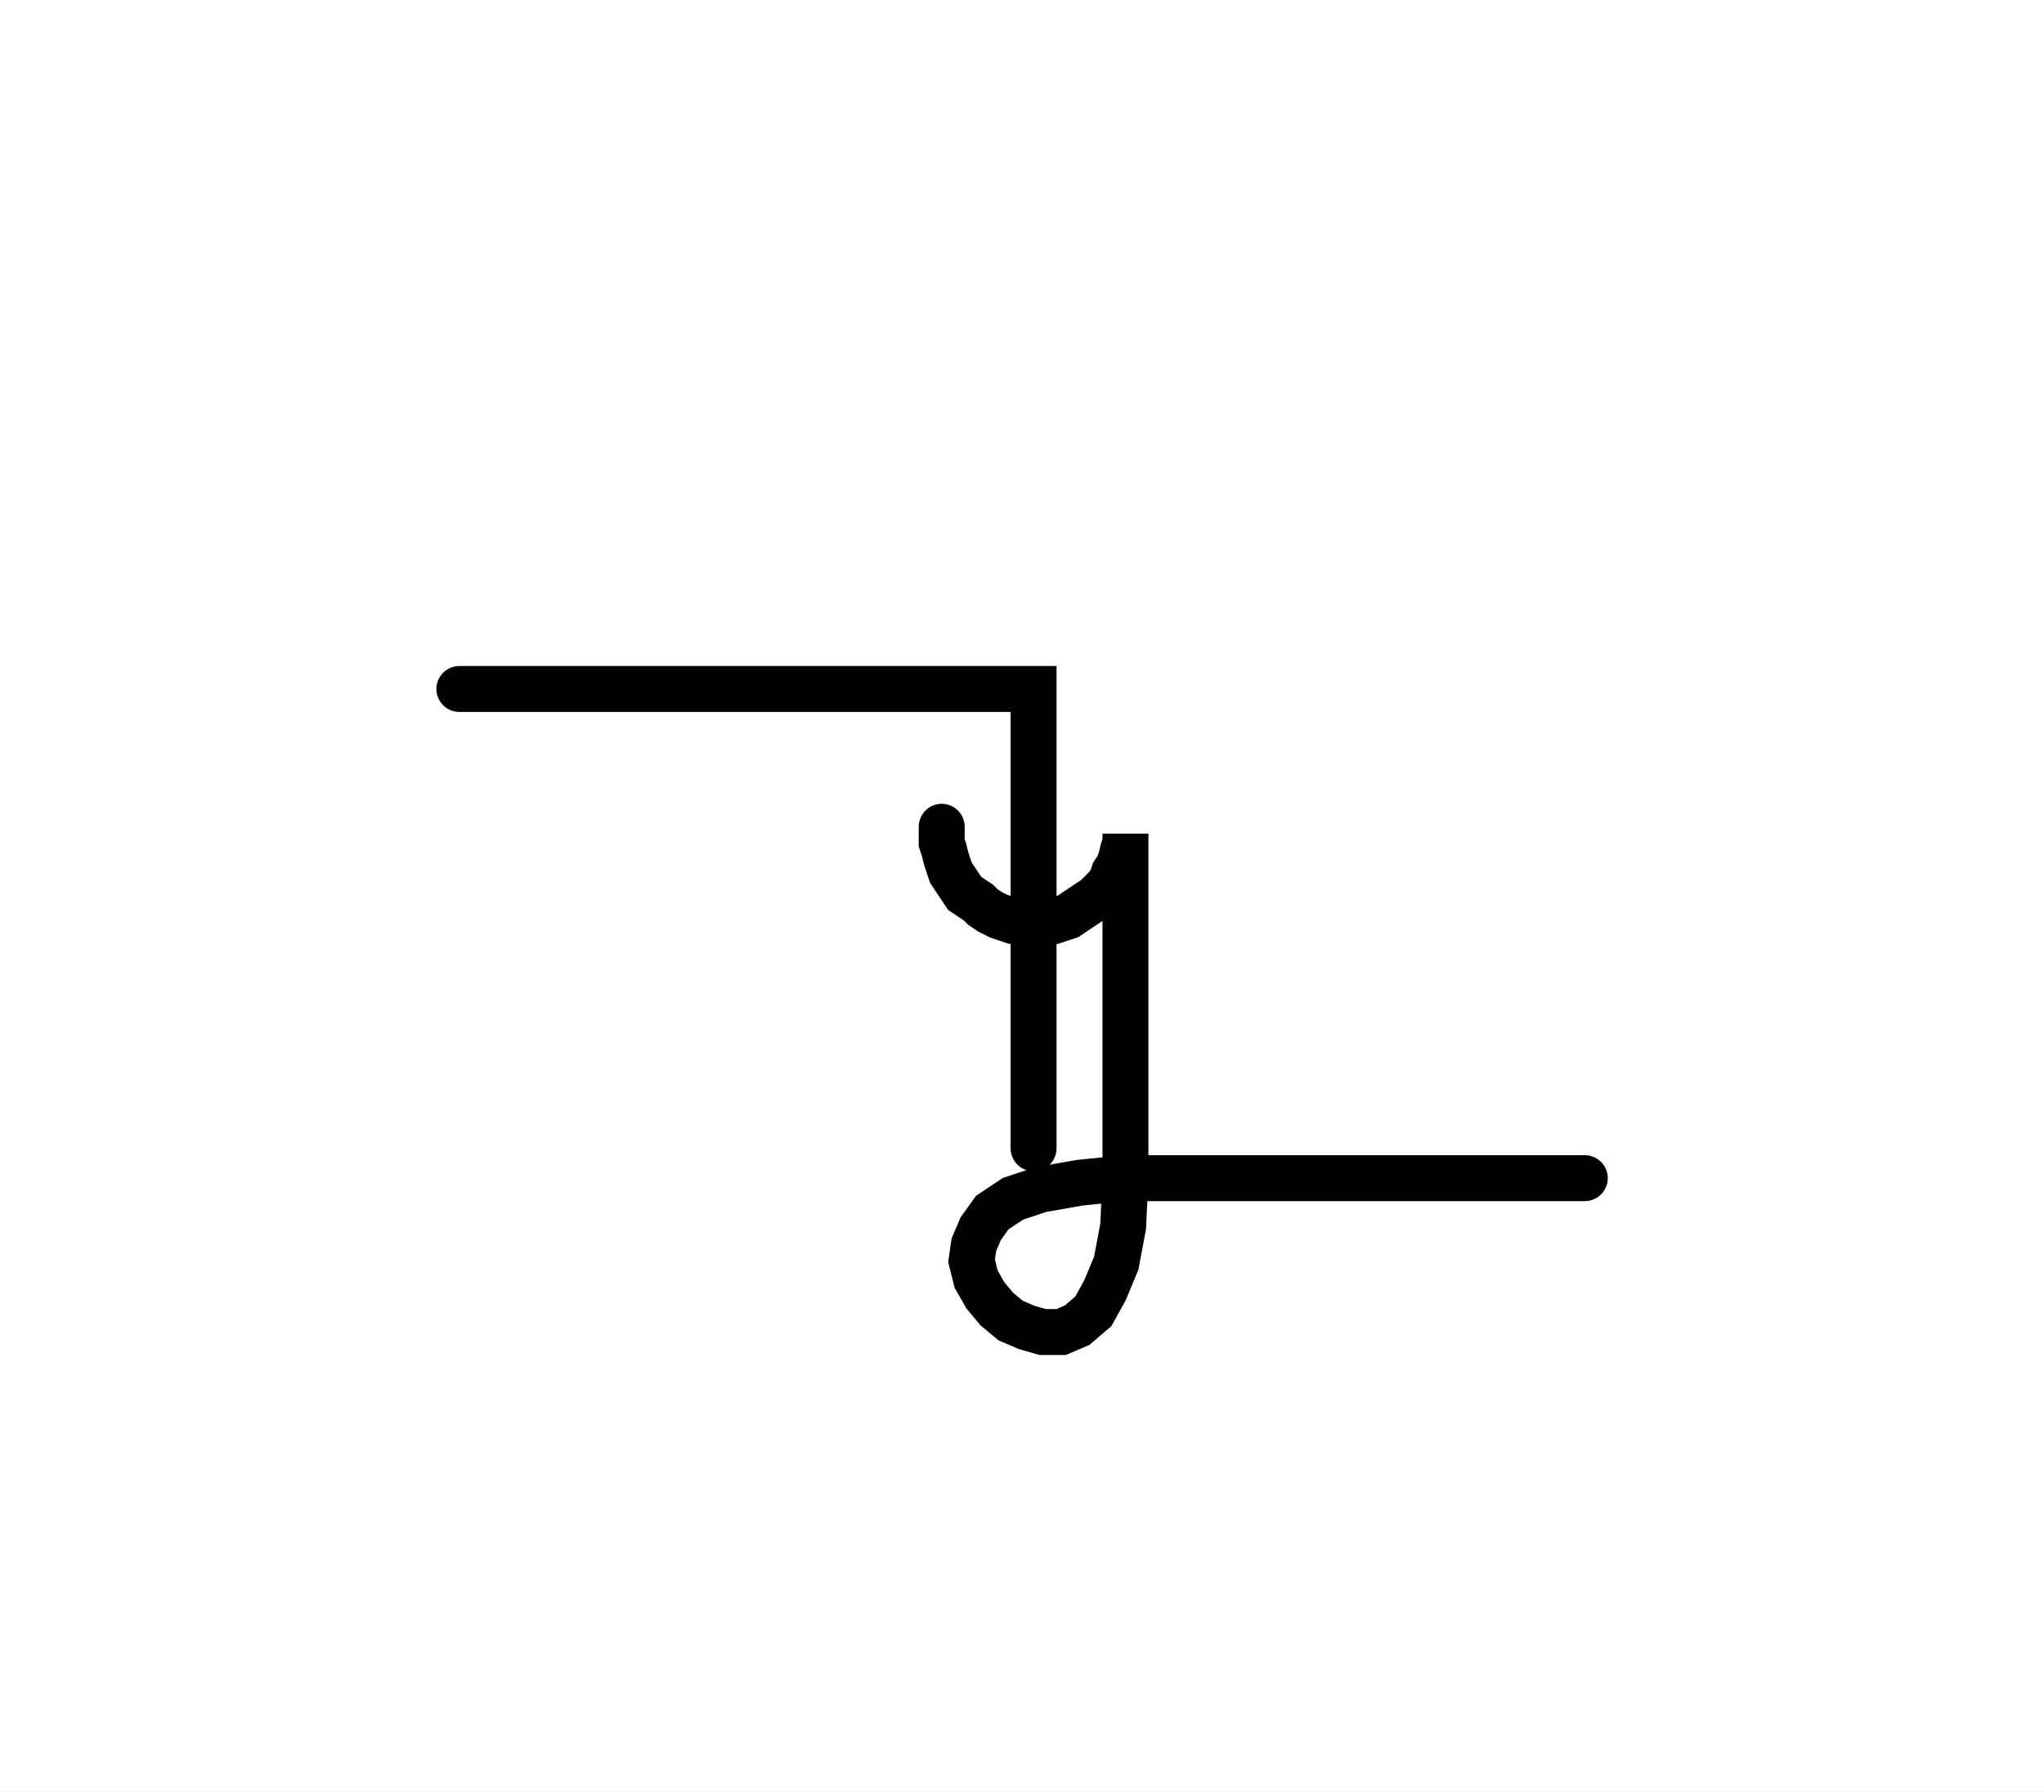
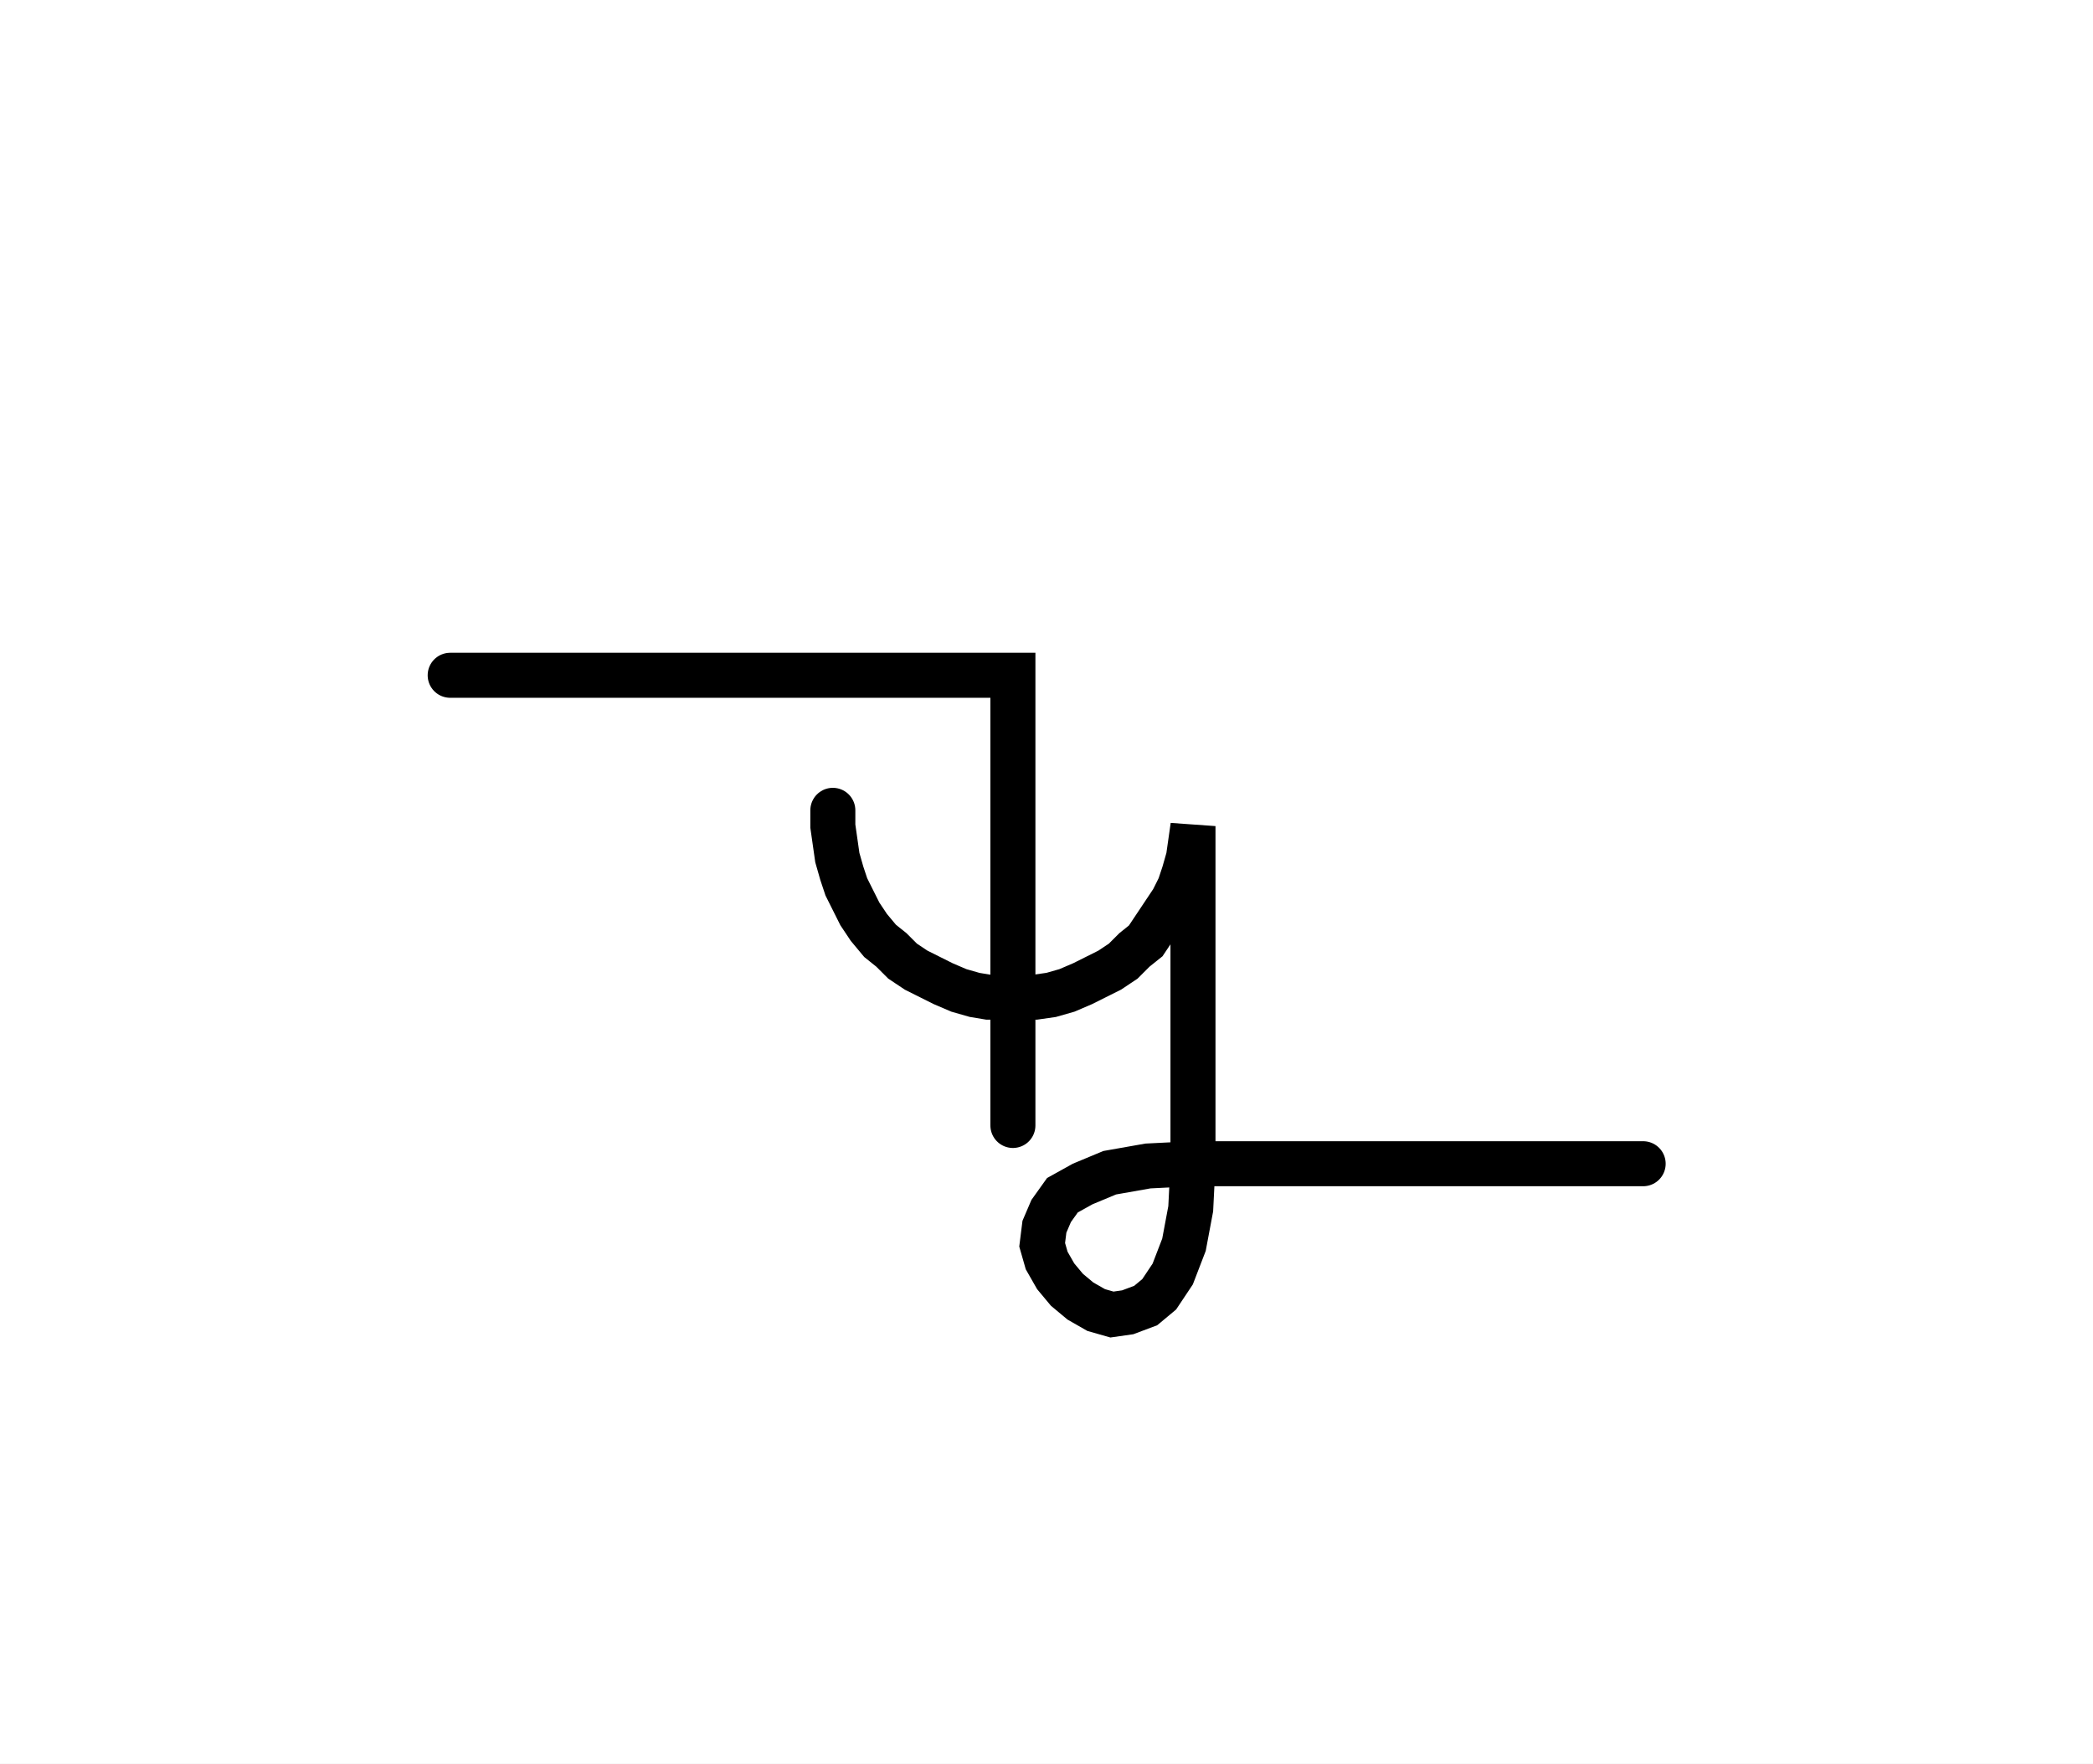
- <svg xmlns="http://www.w3.org/2000/svg" width="88.992" height="78.003" style="fill:none; stroke-linecap:round;">
+ <svg xmlns="http://www.w3.org/2000/svg" width="92.985" height="78.352" style="fill:none; stroke-linecap:round;">
  <rect width="100%" height="100%" fill="#FFFFFF" />
  <path stroke="#000000" stroke-width="2" d="M 75,75" />
  <path stroke="#000000" stroke-width="2" d="M 20,30 40,30 45,30 45,50" />
  <path stroke="#000000" stroke-width="2" d="M 45,36" />
-   <path stroke="#000000" stroke-width="2" d="M 41,36 41,36.3 41,36.7 41.1,37 41.2,37.4 41.3,37.7 41.4,38 41.6,38.3 41.8,38.6 42,38.9 42.3,39.1 42.6,39.3 42.8,39.5 43.1,39.7 43.5,39.9 43.8,40 44.1,40.1 44.5,40.1 44.8,40.2 45.2,40.2 45.5,40.1 45.9,40.1 46.2,40 46.5,39.9 46.8,39.7 47.1,39.5 47.4,39.3 47.7,39.1 47.9,38.9 48.2,38.6 48.4,38.3 48.5,38 48.7,37.7 48.8,37.4 48.9,37 49,36.7 49,36.3 49,51.3" />
-   <path stroke="#000000" stroke-width="2" d="M 49,51.3 48.9,53.4 48.6,55 48.1,56.2 47.6,57.1 46.9,57.7 46.2,58 45.4,58 44.7,57.8 44,57.5 43.4,57 42.9,56.4 42.5,55.7 42.3,54.9 42.4,54.2 42.7,53.5 43.2,52.8 44.1,52.2 45.3,51.8 47,51.5 49,51.3 69,51.3" />
+   <path stroke="#000000" stroke-width="2" d="M 37,36 37,36.7 37.1,37.4 37.2,38.1 37.4,38.8 37.6,39.4 37.9,40 38.2,40.6 38.6,41.2 39.1,41.8 39.6,42.2 40.1,42.7 40.7,43.1 41.3,43.4 41.9,43.7 42.6,44 43.3,44.2 43.9,44.3 44.6,44.3 45.3,44.3 46,44.3 46.7,44.2 47.4,44 48.1,43.7 48.7,43.4 49.3,43.1 49.9,42.7 50.4,42.2 50.9,41.8 51.3,41.2 51.7,40.6 52.1,40 52.4,39.4 52.6,38.8 52.8,38.1 52.9,37.4 53,36.7 53,51.7" />
+   <path stroke="#000000" stroke-width="2" d="M 53,51.7 52.9,53.7 52.6,55.3 52.1,56.6 51.5,57.5 50.9,58 50.1,58.3 49.4,58.4 48.7,58.2 48,57.8 47.4,57.3 46.9,56.7 46.5,56 46.3,55.3 46.4,54.5 46.7,53.8 47.2,53.1 48.1,52.6 49.3,52.1 51,51.8 53,51.7 73,51.7" />
</svg>
